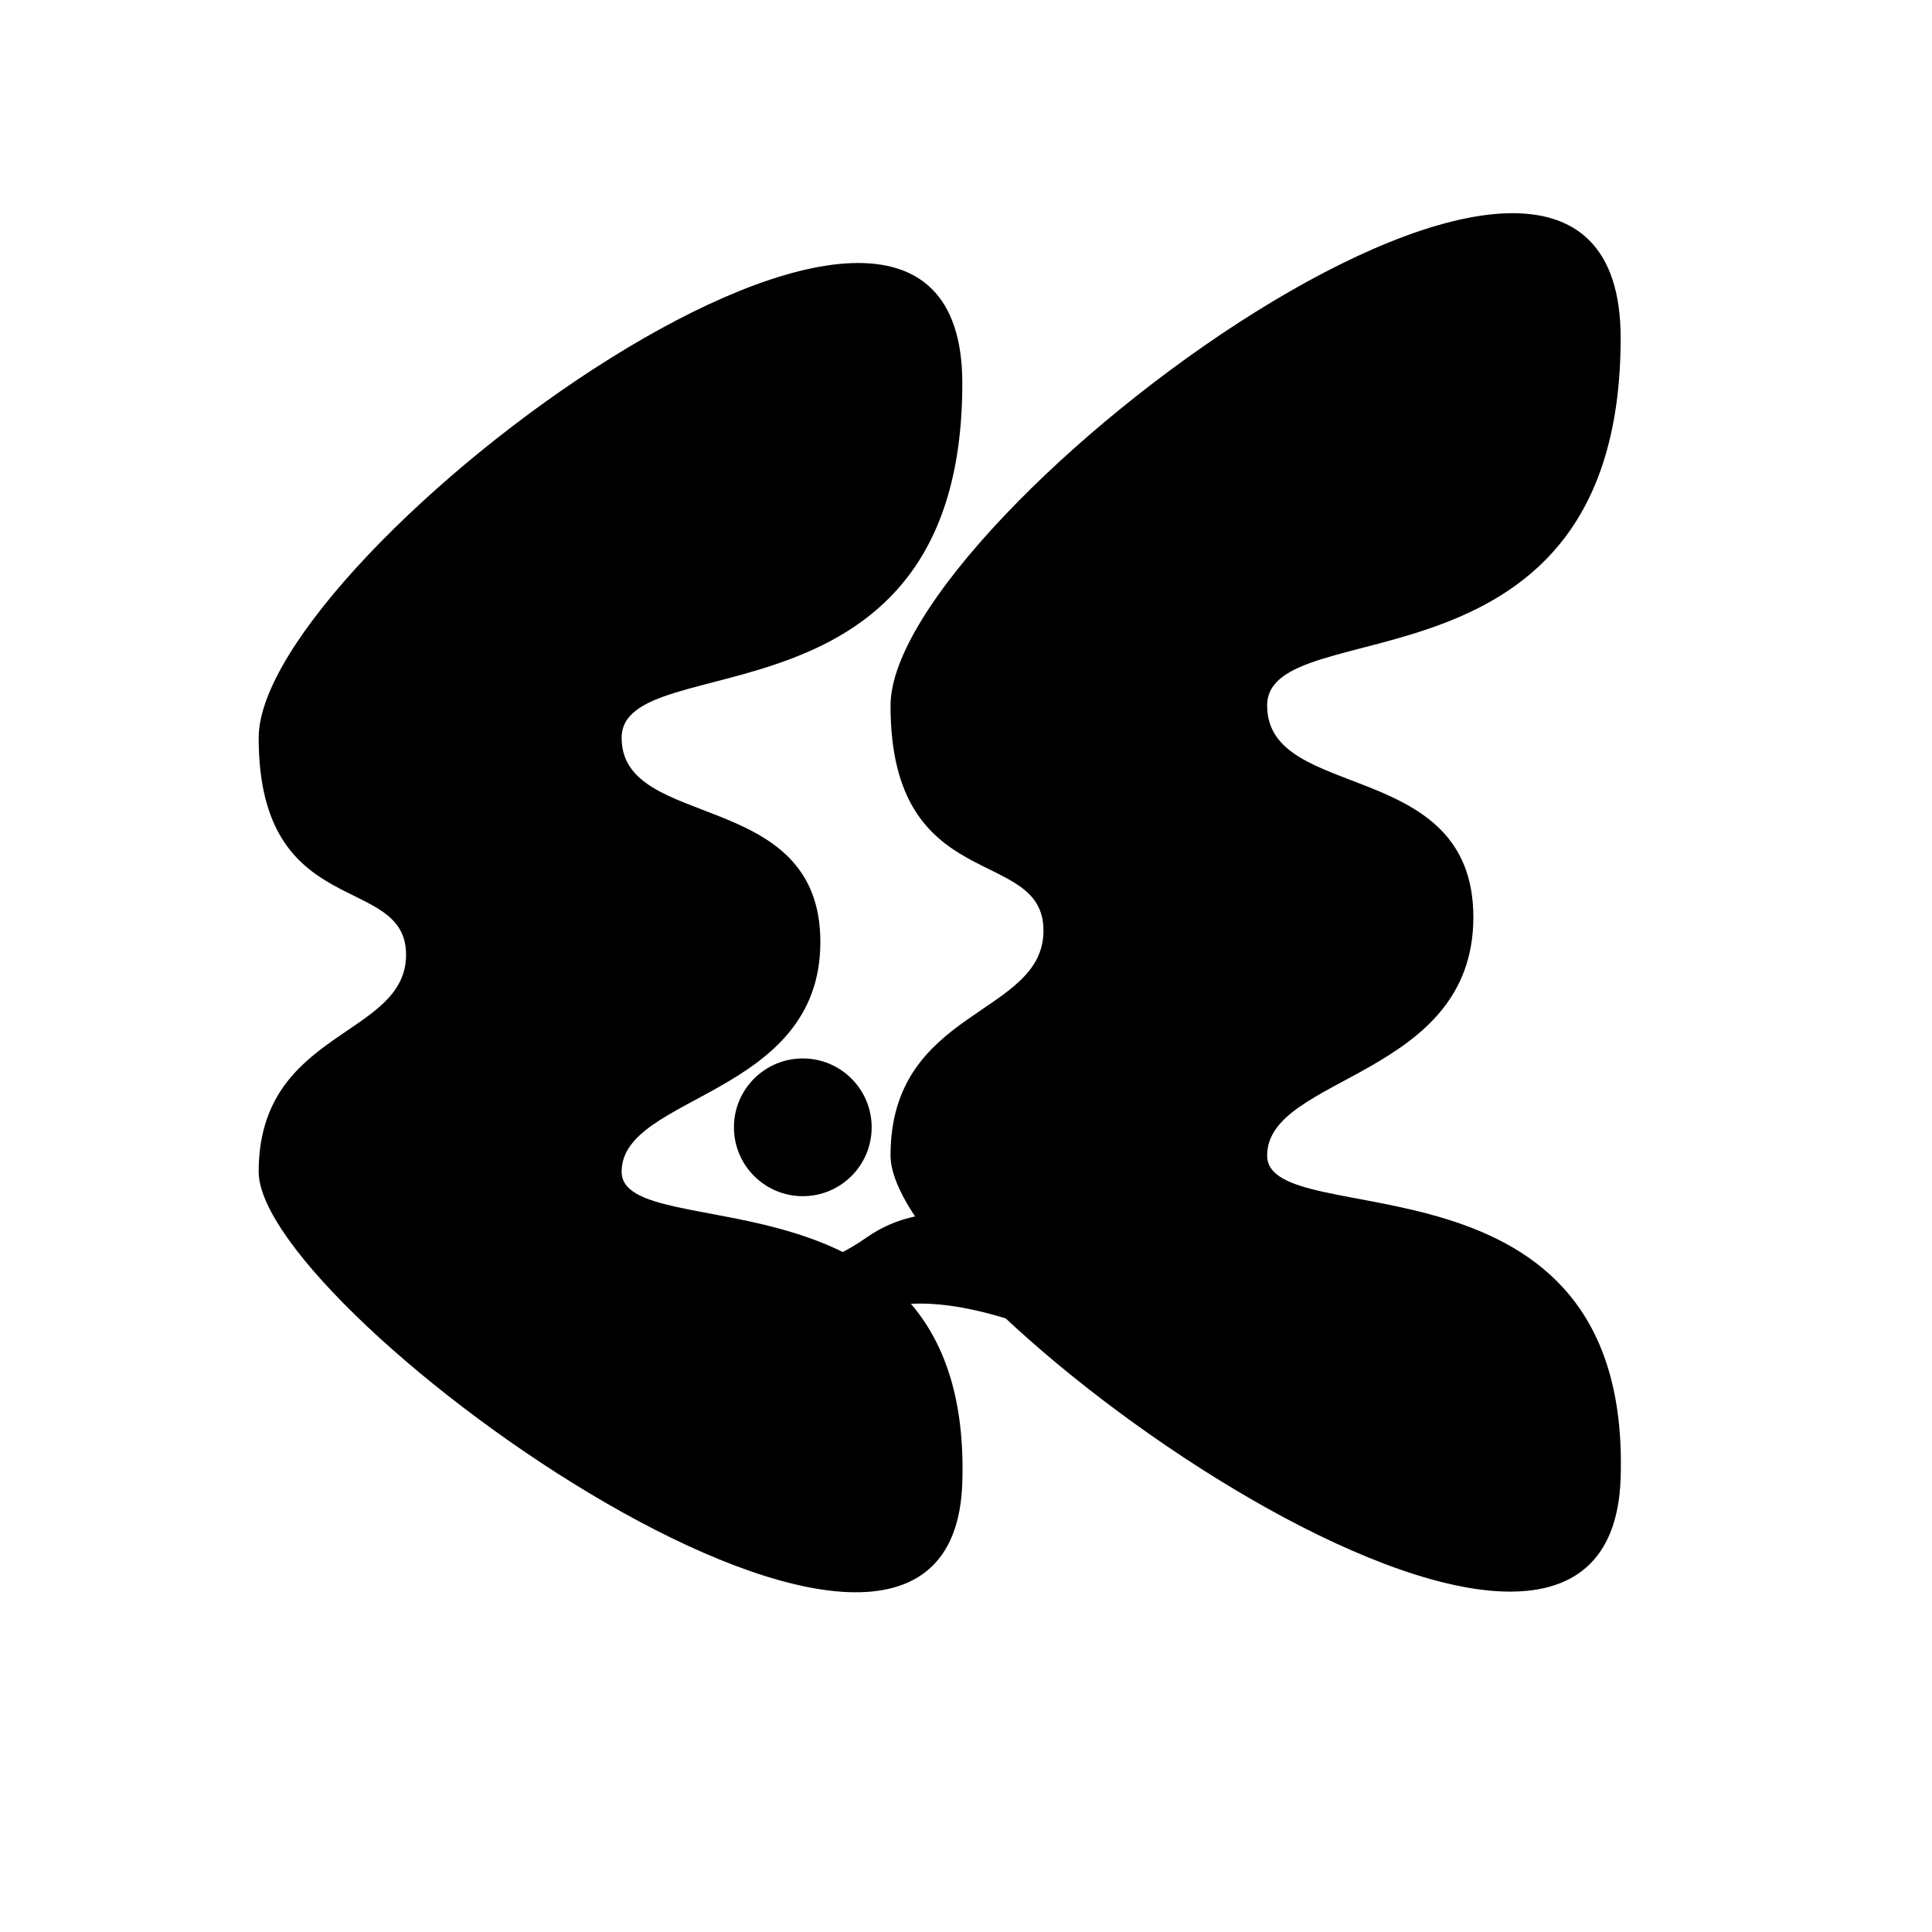
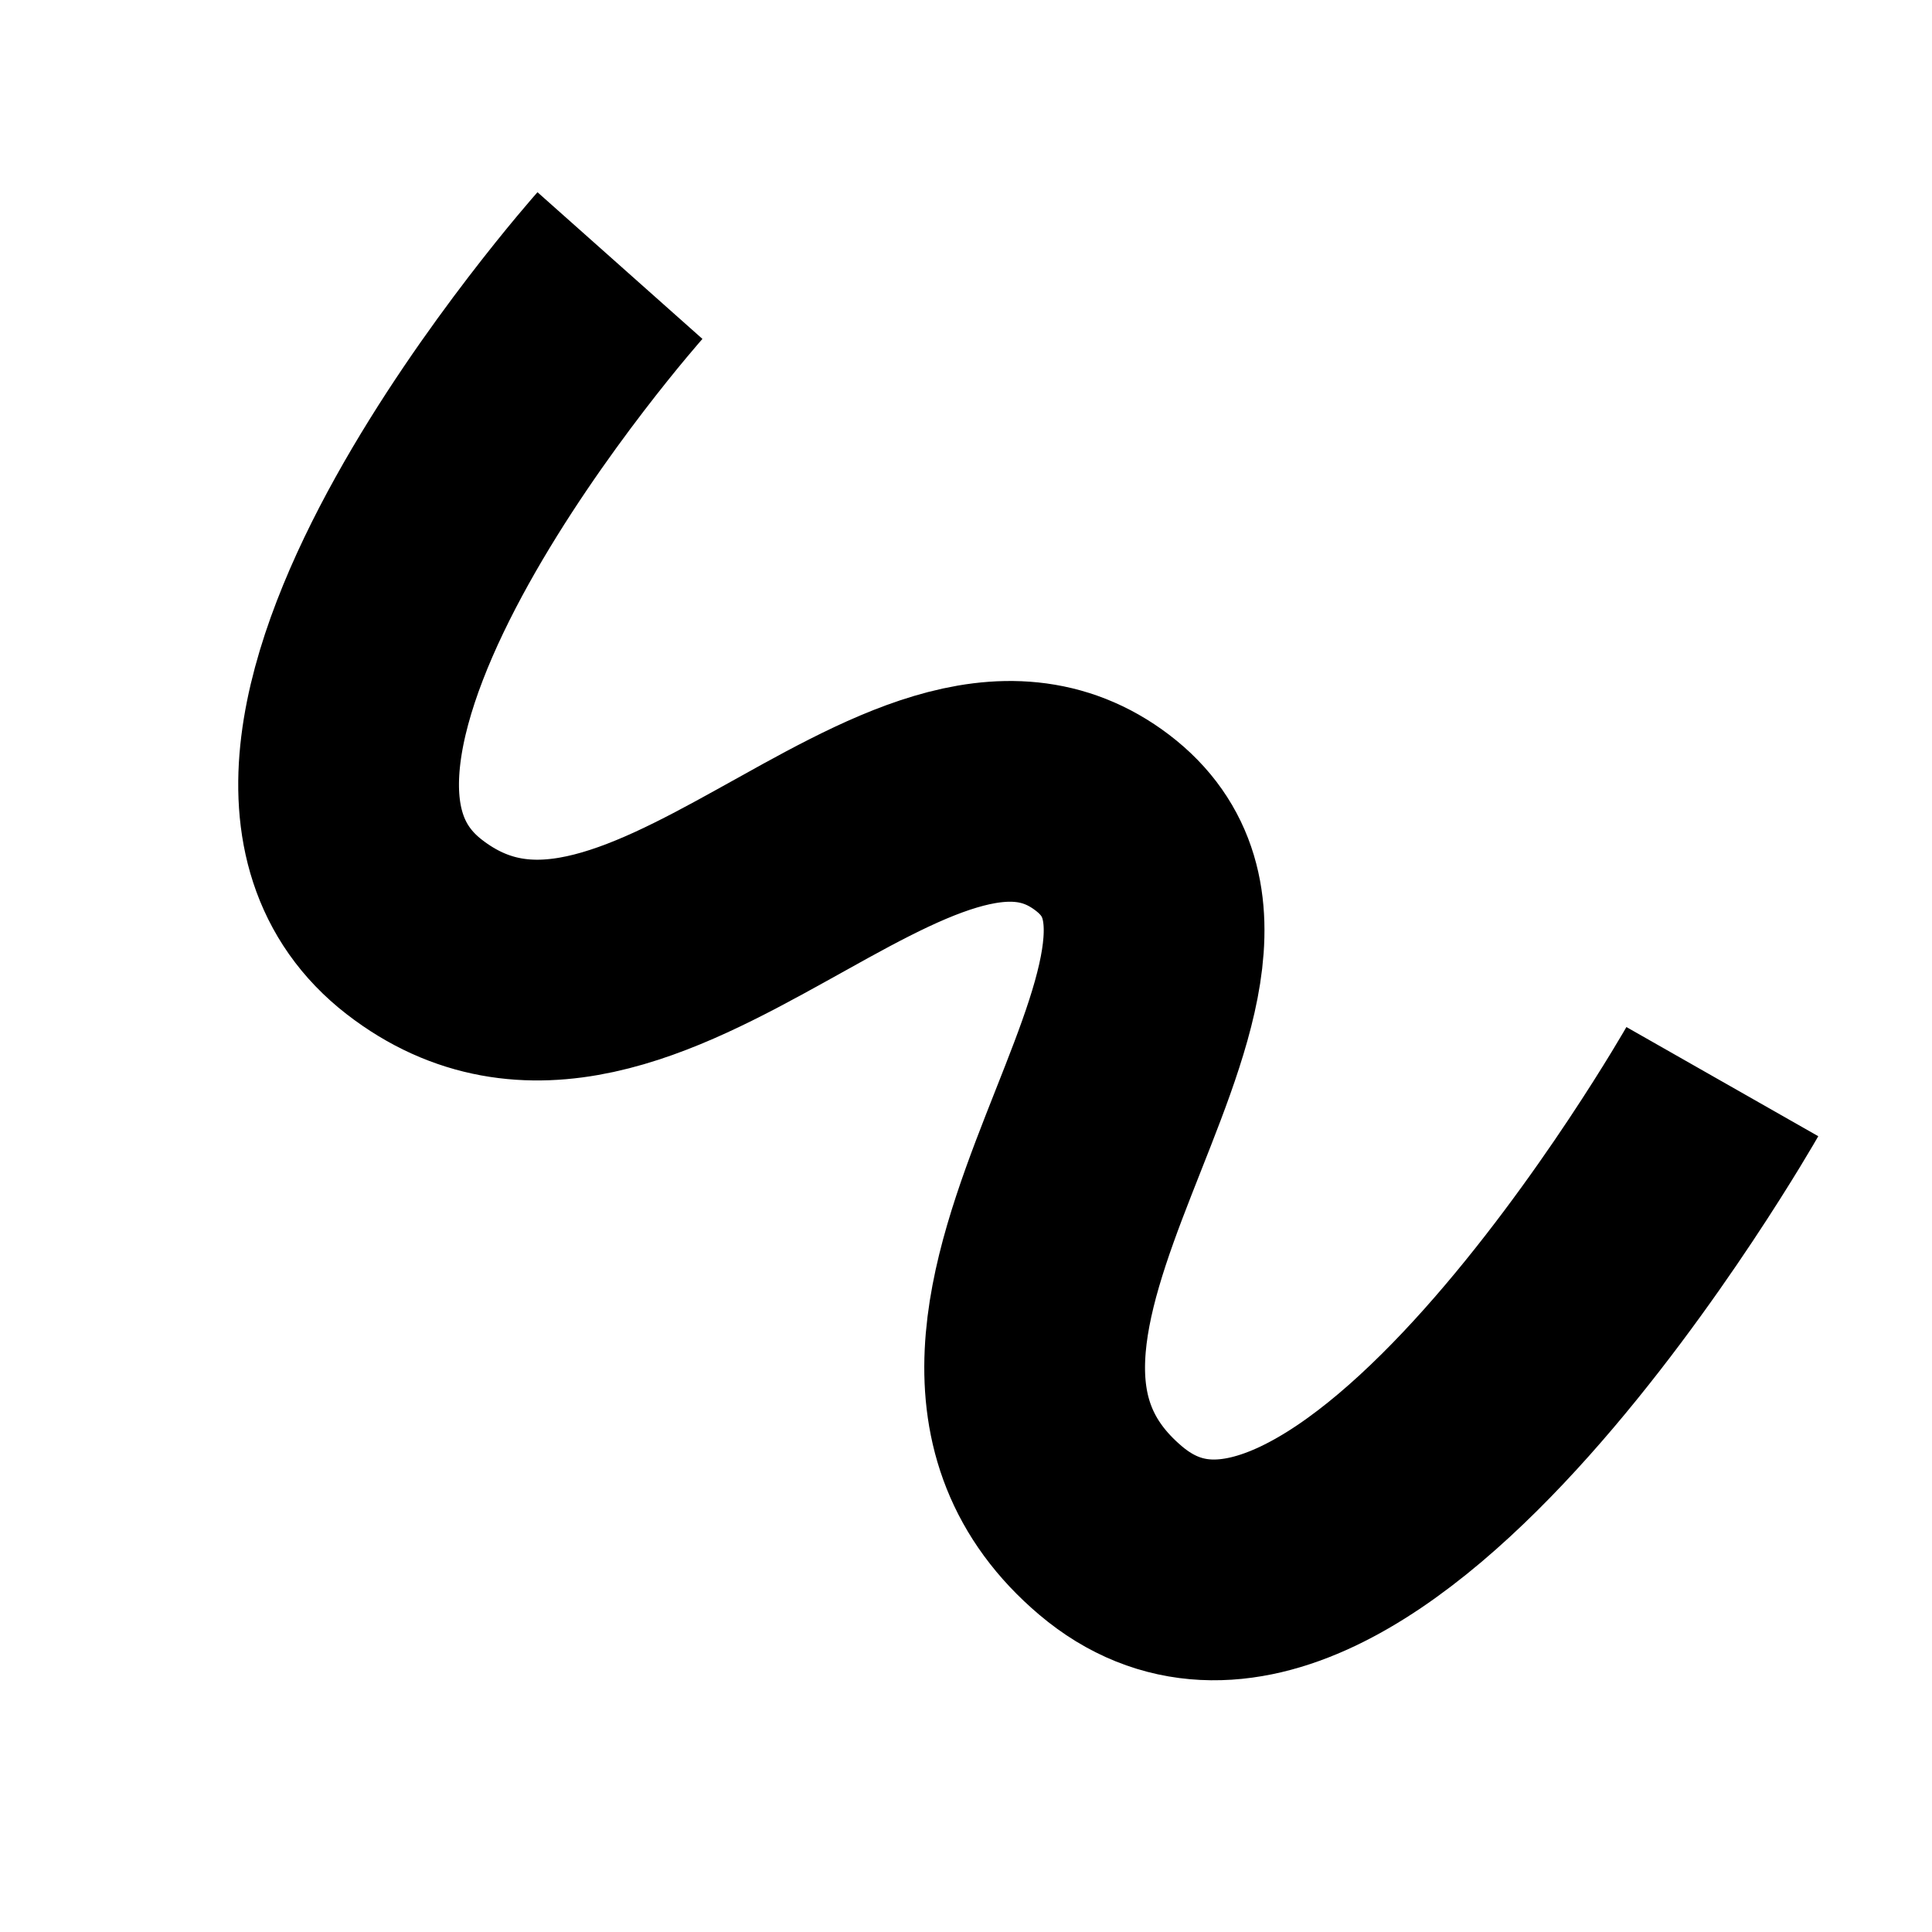
<svg xmlns="http://www.w3.org/2000/svg" width="1024" height="1024" viewBox="0 0 1024 1024" fill="none">
-   <path d="M137.103 391.061C137.103 292.929 510.044 15.259 510.044 203.16C510.044 391.061 329.474 341.437 329.474 391.061C329.474 440.684 434.806 417.266 434.806 499.229C434.806 581.192 329.474 579.997 329.474 621.018C329.474 662.039 515.618 612.415 510.044 785.819C504.471 959.223 137.103 696.608 137.103 621.018C137.103 545.428 215.224 549.968 215.224 506.039C215.224 462.111 137.103 489.193 137.103 391.061Z" fill="black" />
-   <path d="M472 373.97C472 272.209 858.979 -15.729 858.979 179.12C858.979 373.97 671.612 322.511 671.612 373.97C671.612 425.428 780.909 401.144 780.909 486.138C780.909 571.132 671.612 569.893 671.612 612.431C671.612 654.969 864.762 603.509 858.979 783.326C853.196 963.143 472 690.817 472 612.431C472 534.046 553.062 538.753 553.062 493.2C553.062 447.648 472 475.731 472 373.97Z" fill="black" />
-   <path d="M394.072 812.063C398.295 802.768 401.773 792.532 405.142 782.068C392.738 771.314 368.663 756.754 325.572 737.063C174.572 668.063 376.072 714.563 459.072 656.063C542.072 597.563 687.572 757.563 552.572 705.563C438.557 661.647 423.449 725.219 405.142 782.068C436.205 808.999 394.072 812.063 394.072 812.063Z" fill="black" />
-   <circle cx="425.5" cy="597.5" r="36.5" fill="black" />
+   <path d="M912.877 573.286C912.877 573.286 716.083 919.142 588.645 811.214C461.206 703.287 686.341 513.766 584.274 436.026C482.206 358.287 339.706 584.287 219.595 491.326C99.484 398.365 328.592 140.757 328.592 140.757" stroke-width="117" stroke="black" />
</svg>
